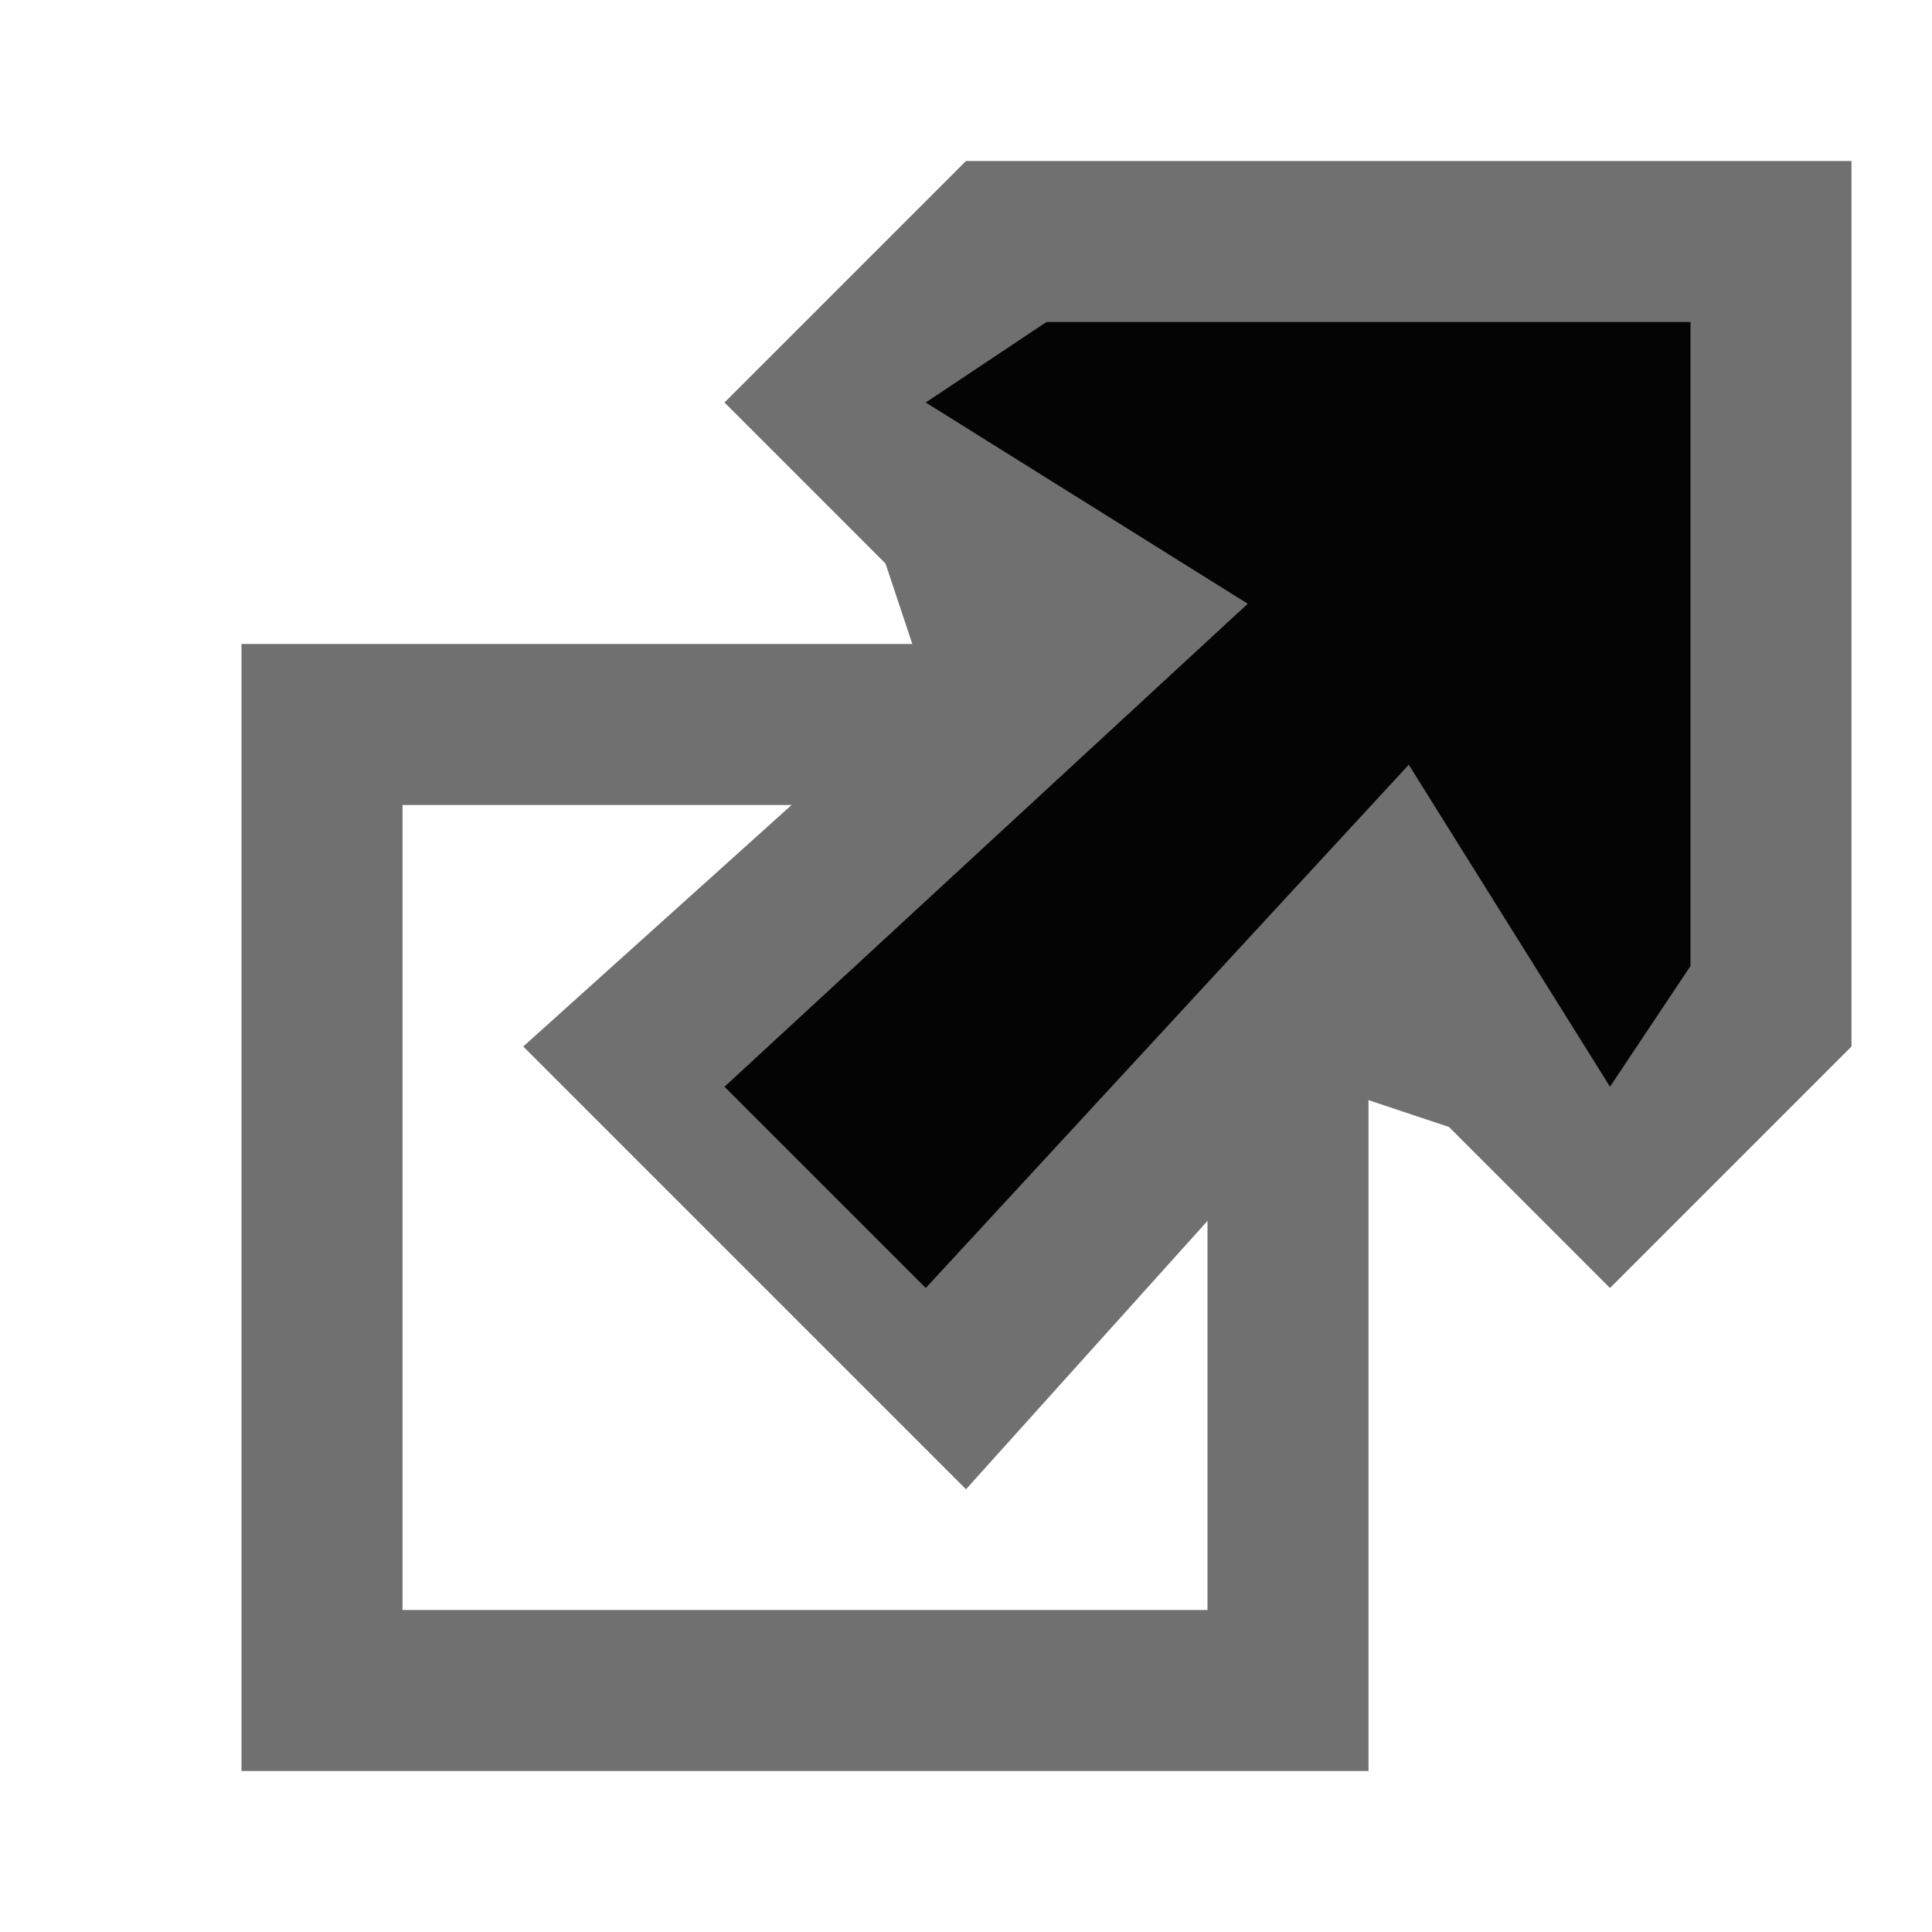
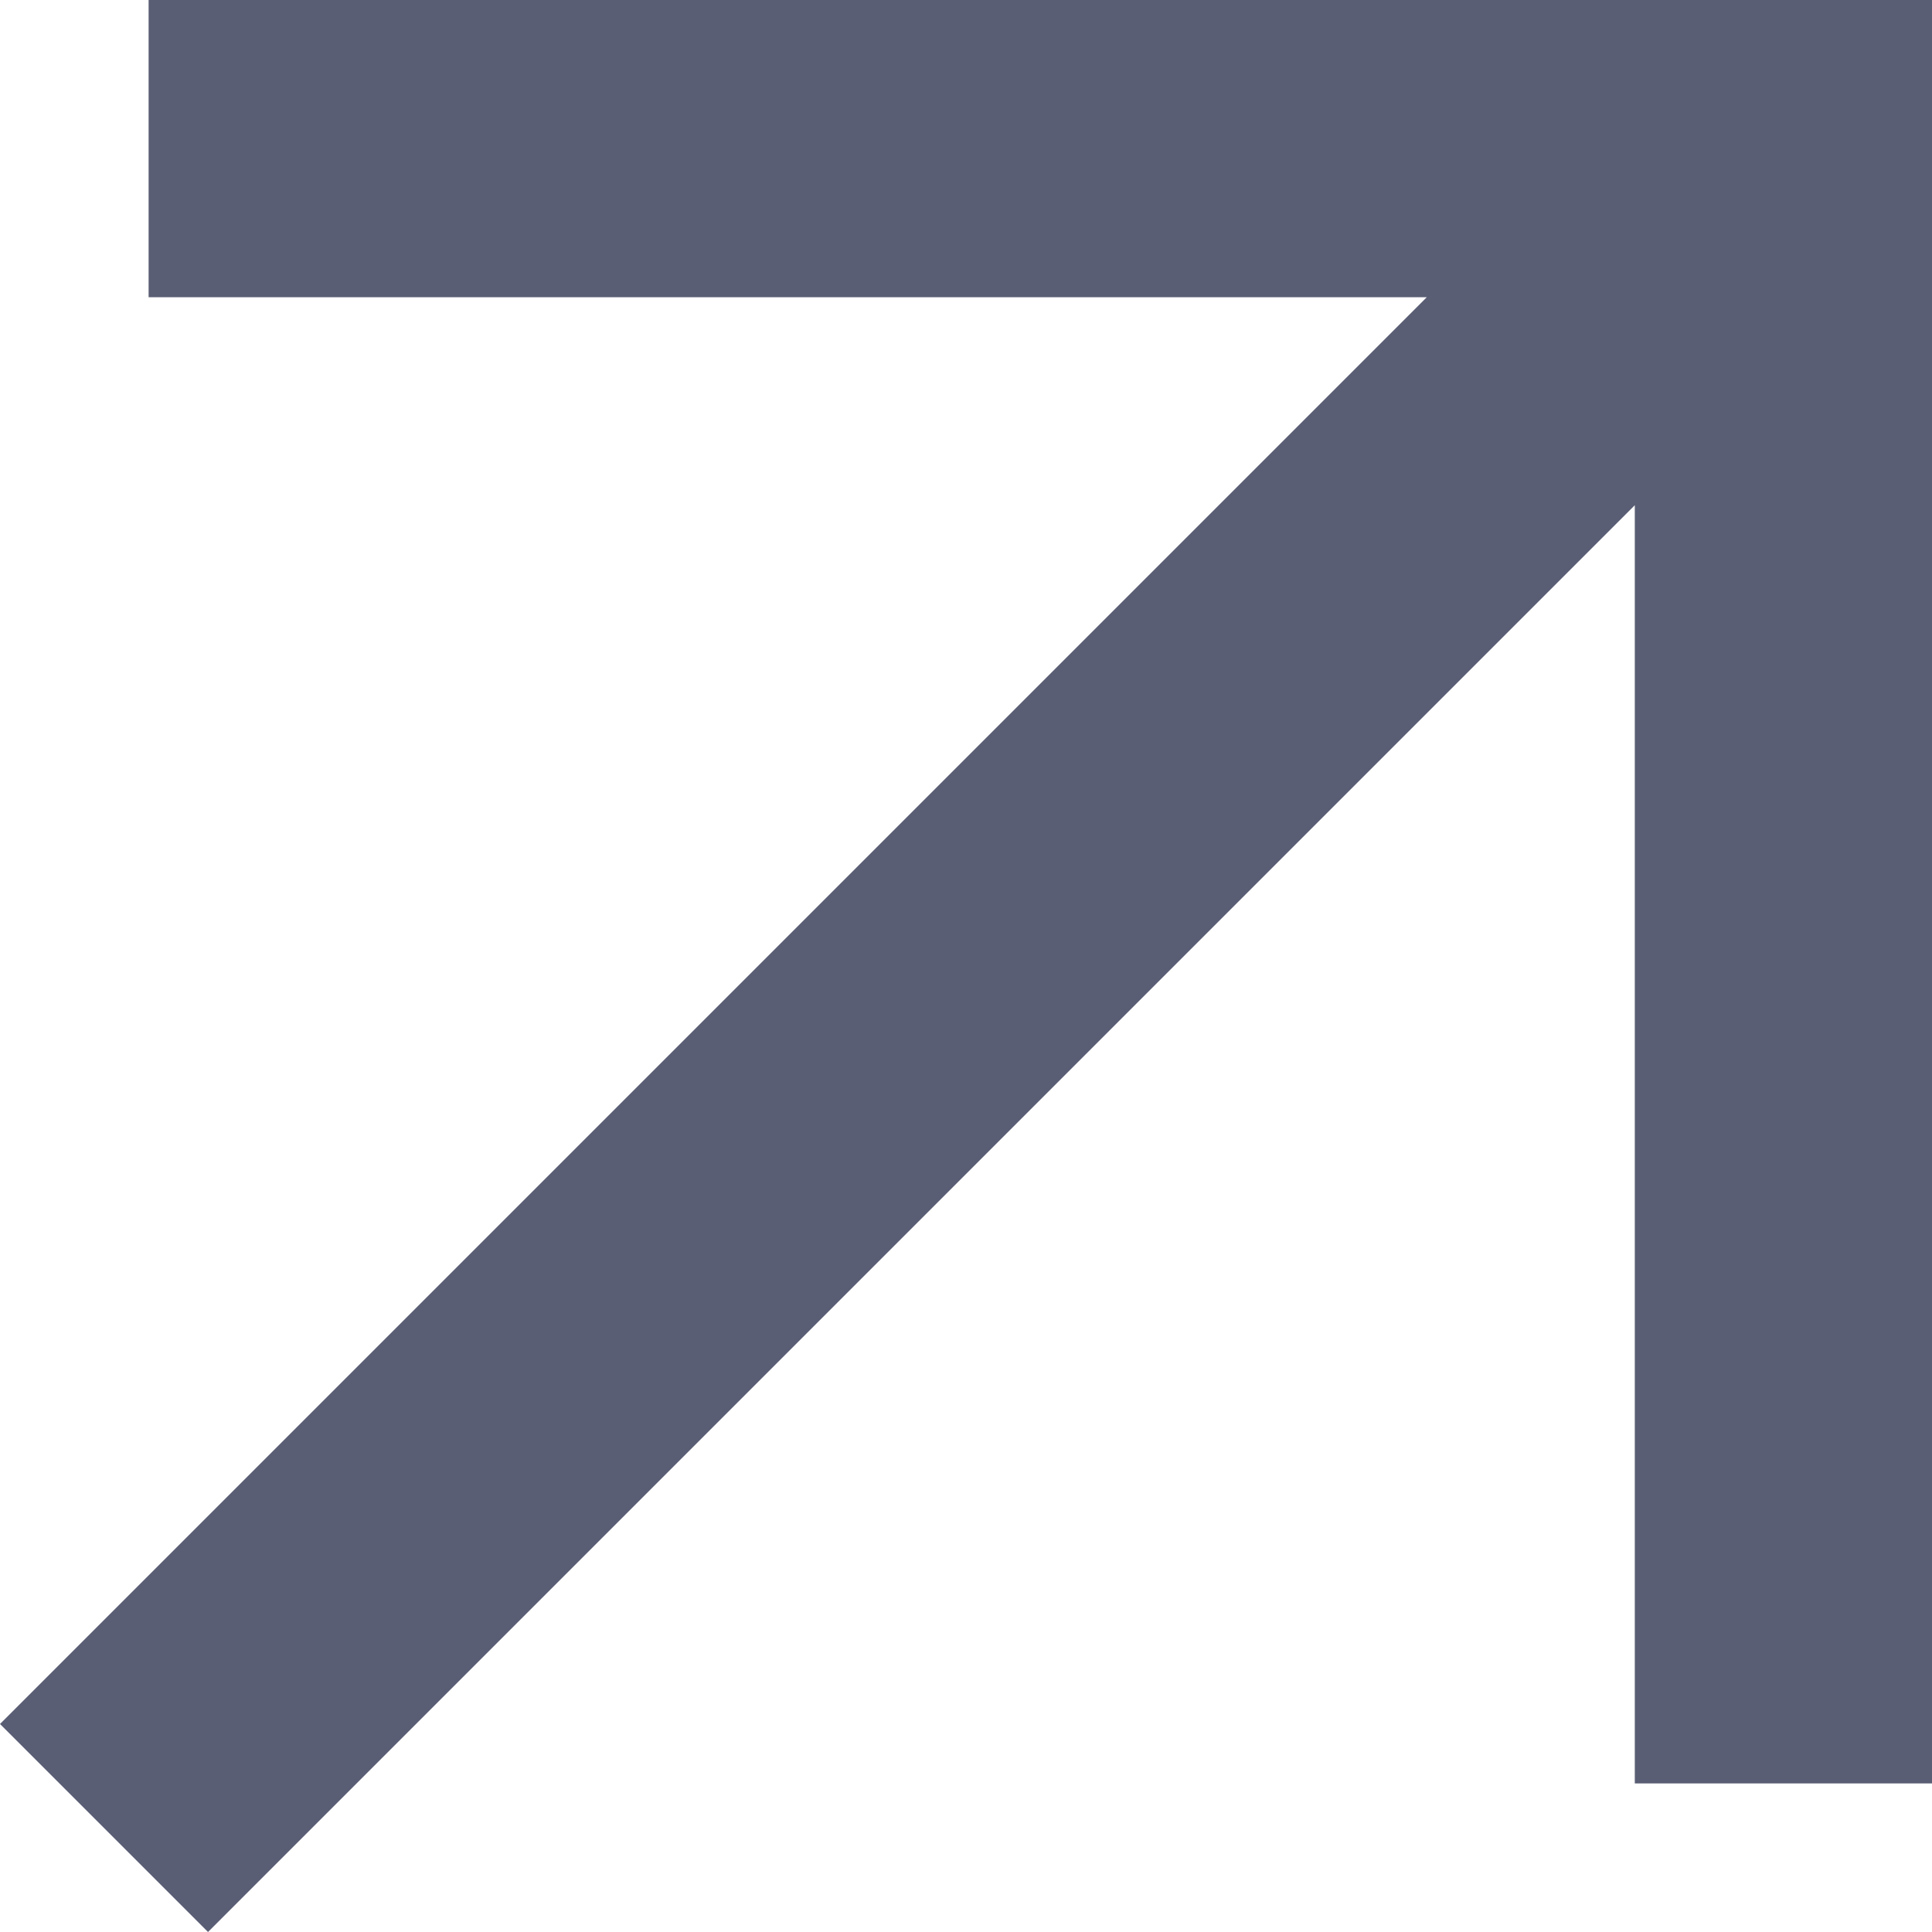
<svg xmlns="http://www.w3.org/2000/svg" width="12" height="12" viewBox="0 0 12 12" fill="none">
-   <path d="M8 4.5H2V10.5H8V4.5Z" stroke="#707070" />
-   <path fill-rule="evenodd" clip-rule="evenodd" d="M4.5 2.5L5.5 3.5L5.75 4.25L3.25 6.5L6 9.25L8.25 6.75L9 7L10 8L11.5 6.5V1H6L4.5 2.5Z" fill="#707070" />
-   <path fill-rule="evenodd" clip-rule="evenodd" d="M6.5 2H10.5V6L10 6.75L8.75 4.75L5.75 8L4.5 6.75L7.75 3.75L5.75 2.5L6.5 2Z" fill="#040404" />
+   <path d="M1.292 12L0 10.708L8.862 1.846H0.923V0H12V11.077H10.154V3.138L1.292 12Z" fill="#595E74" />
</svg>
